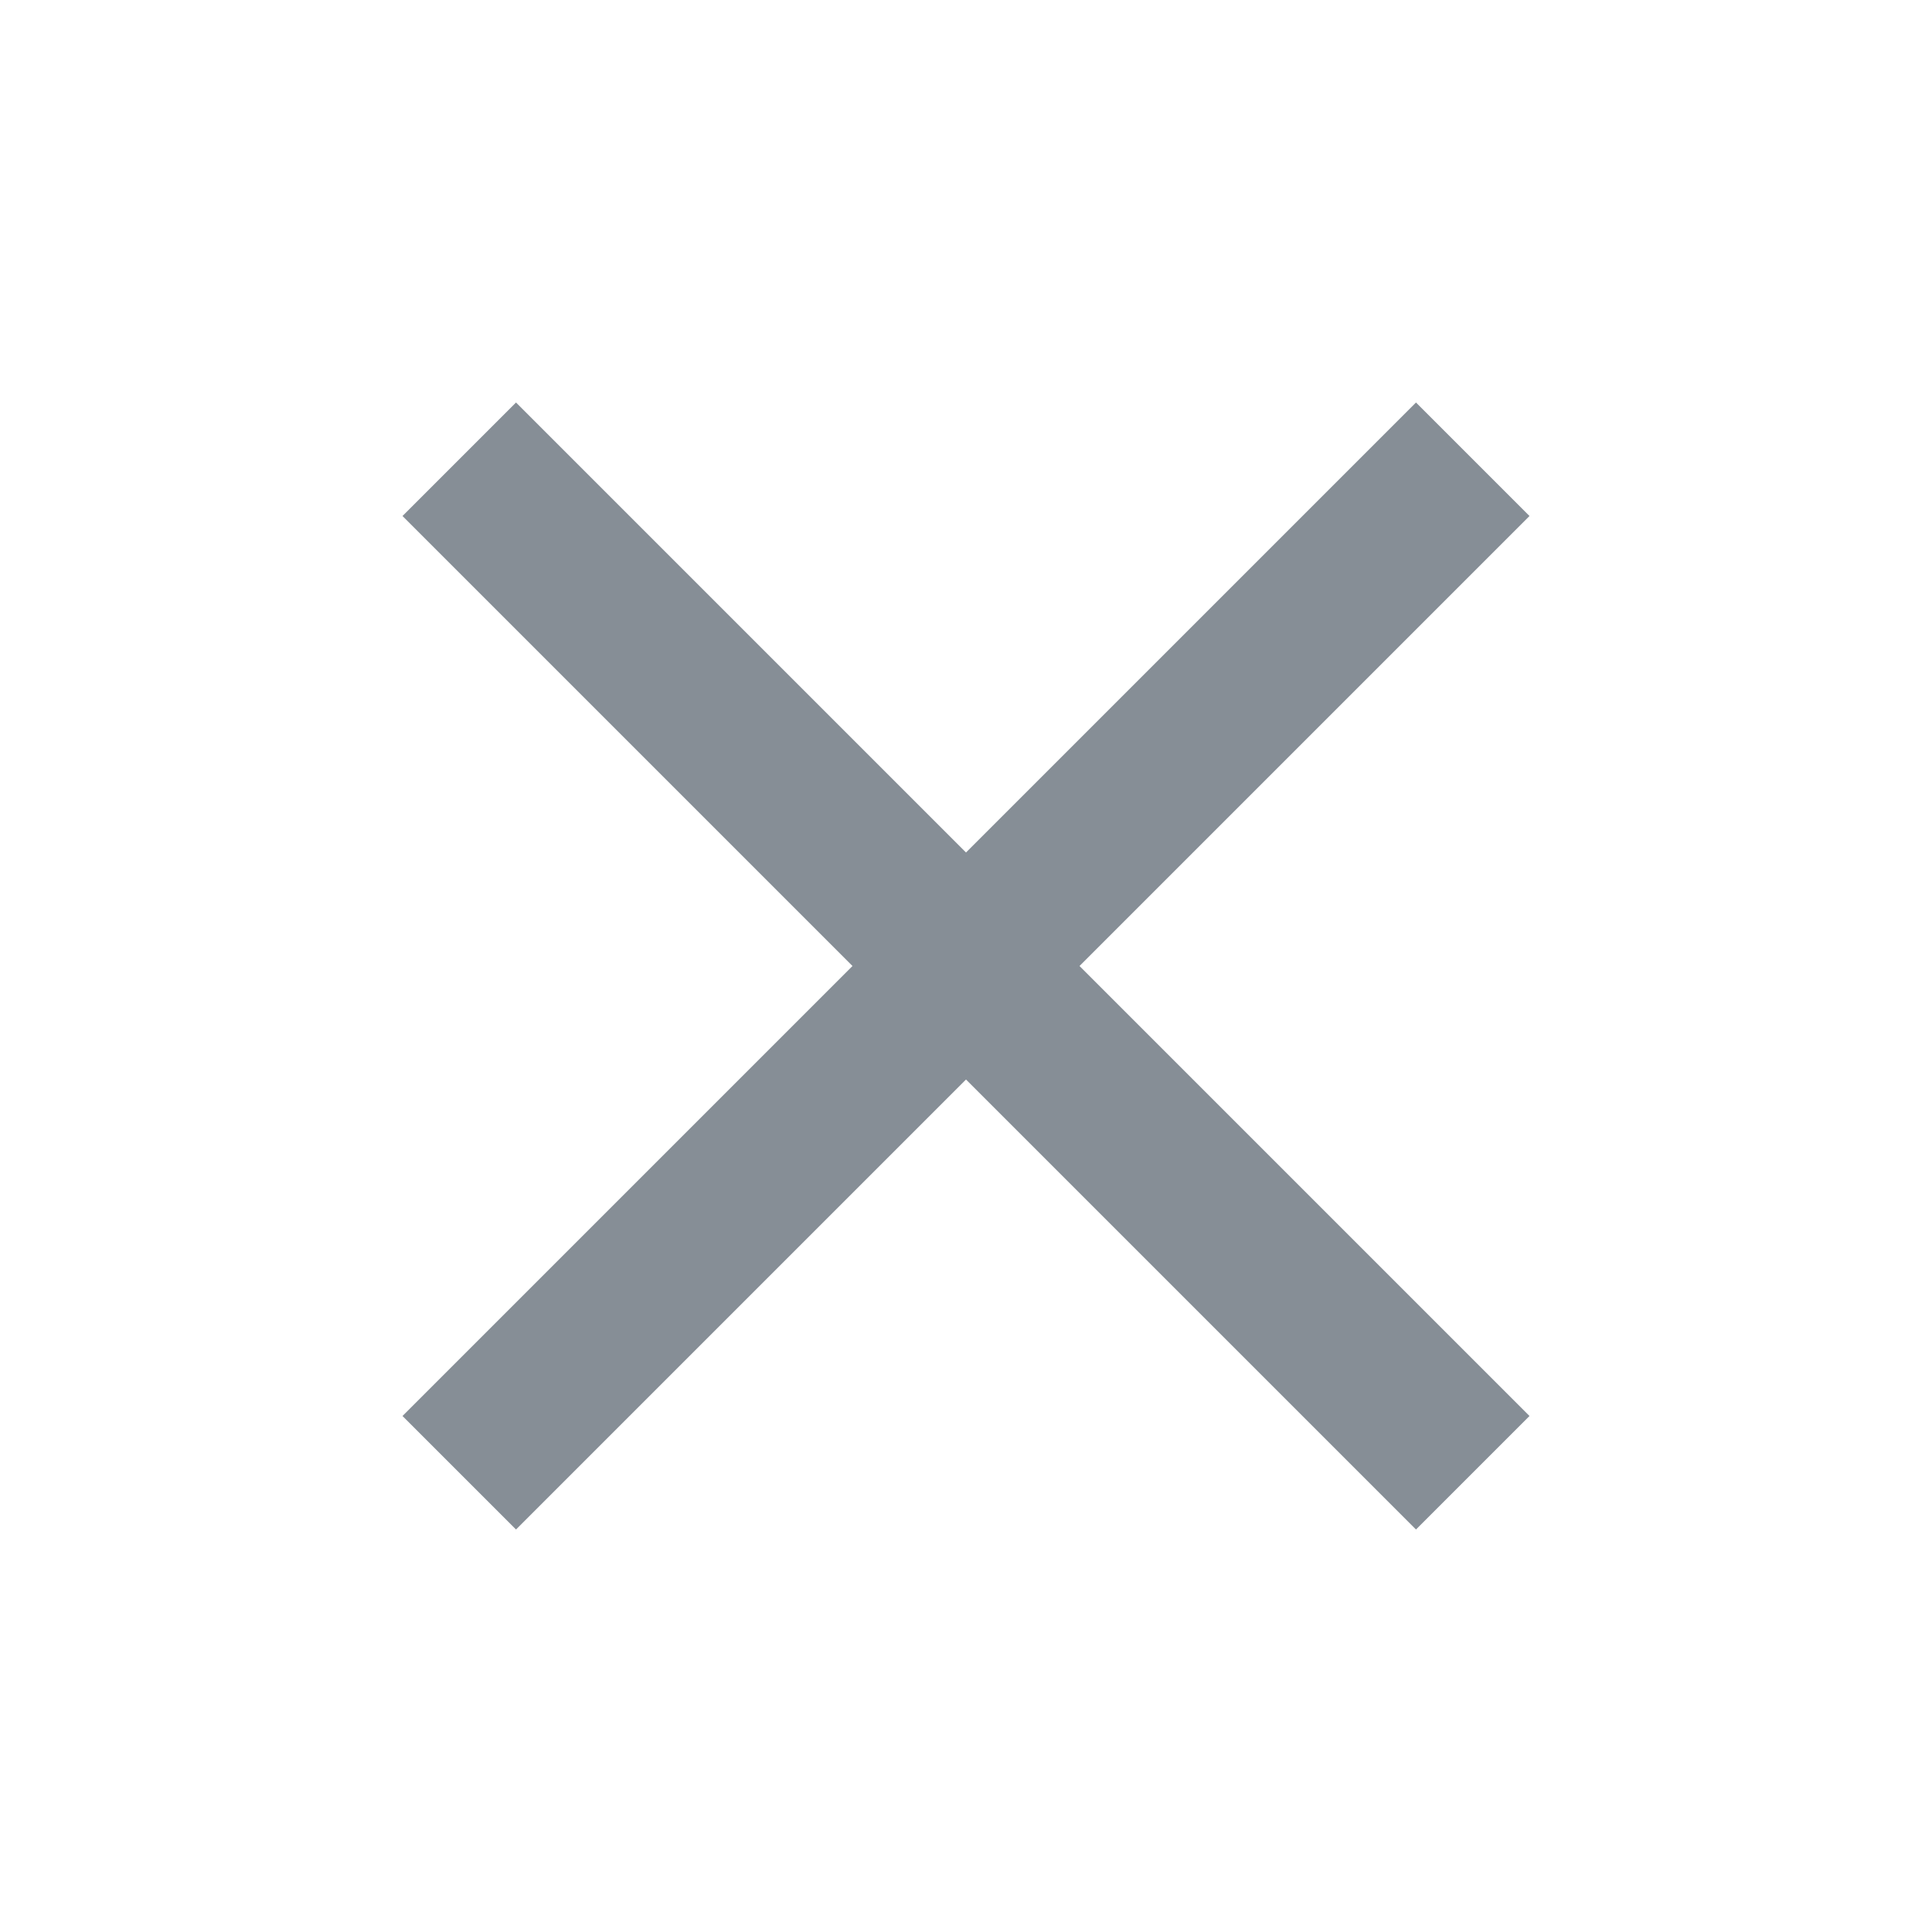
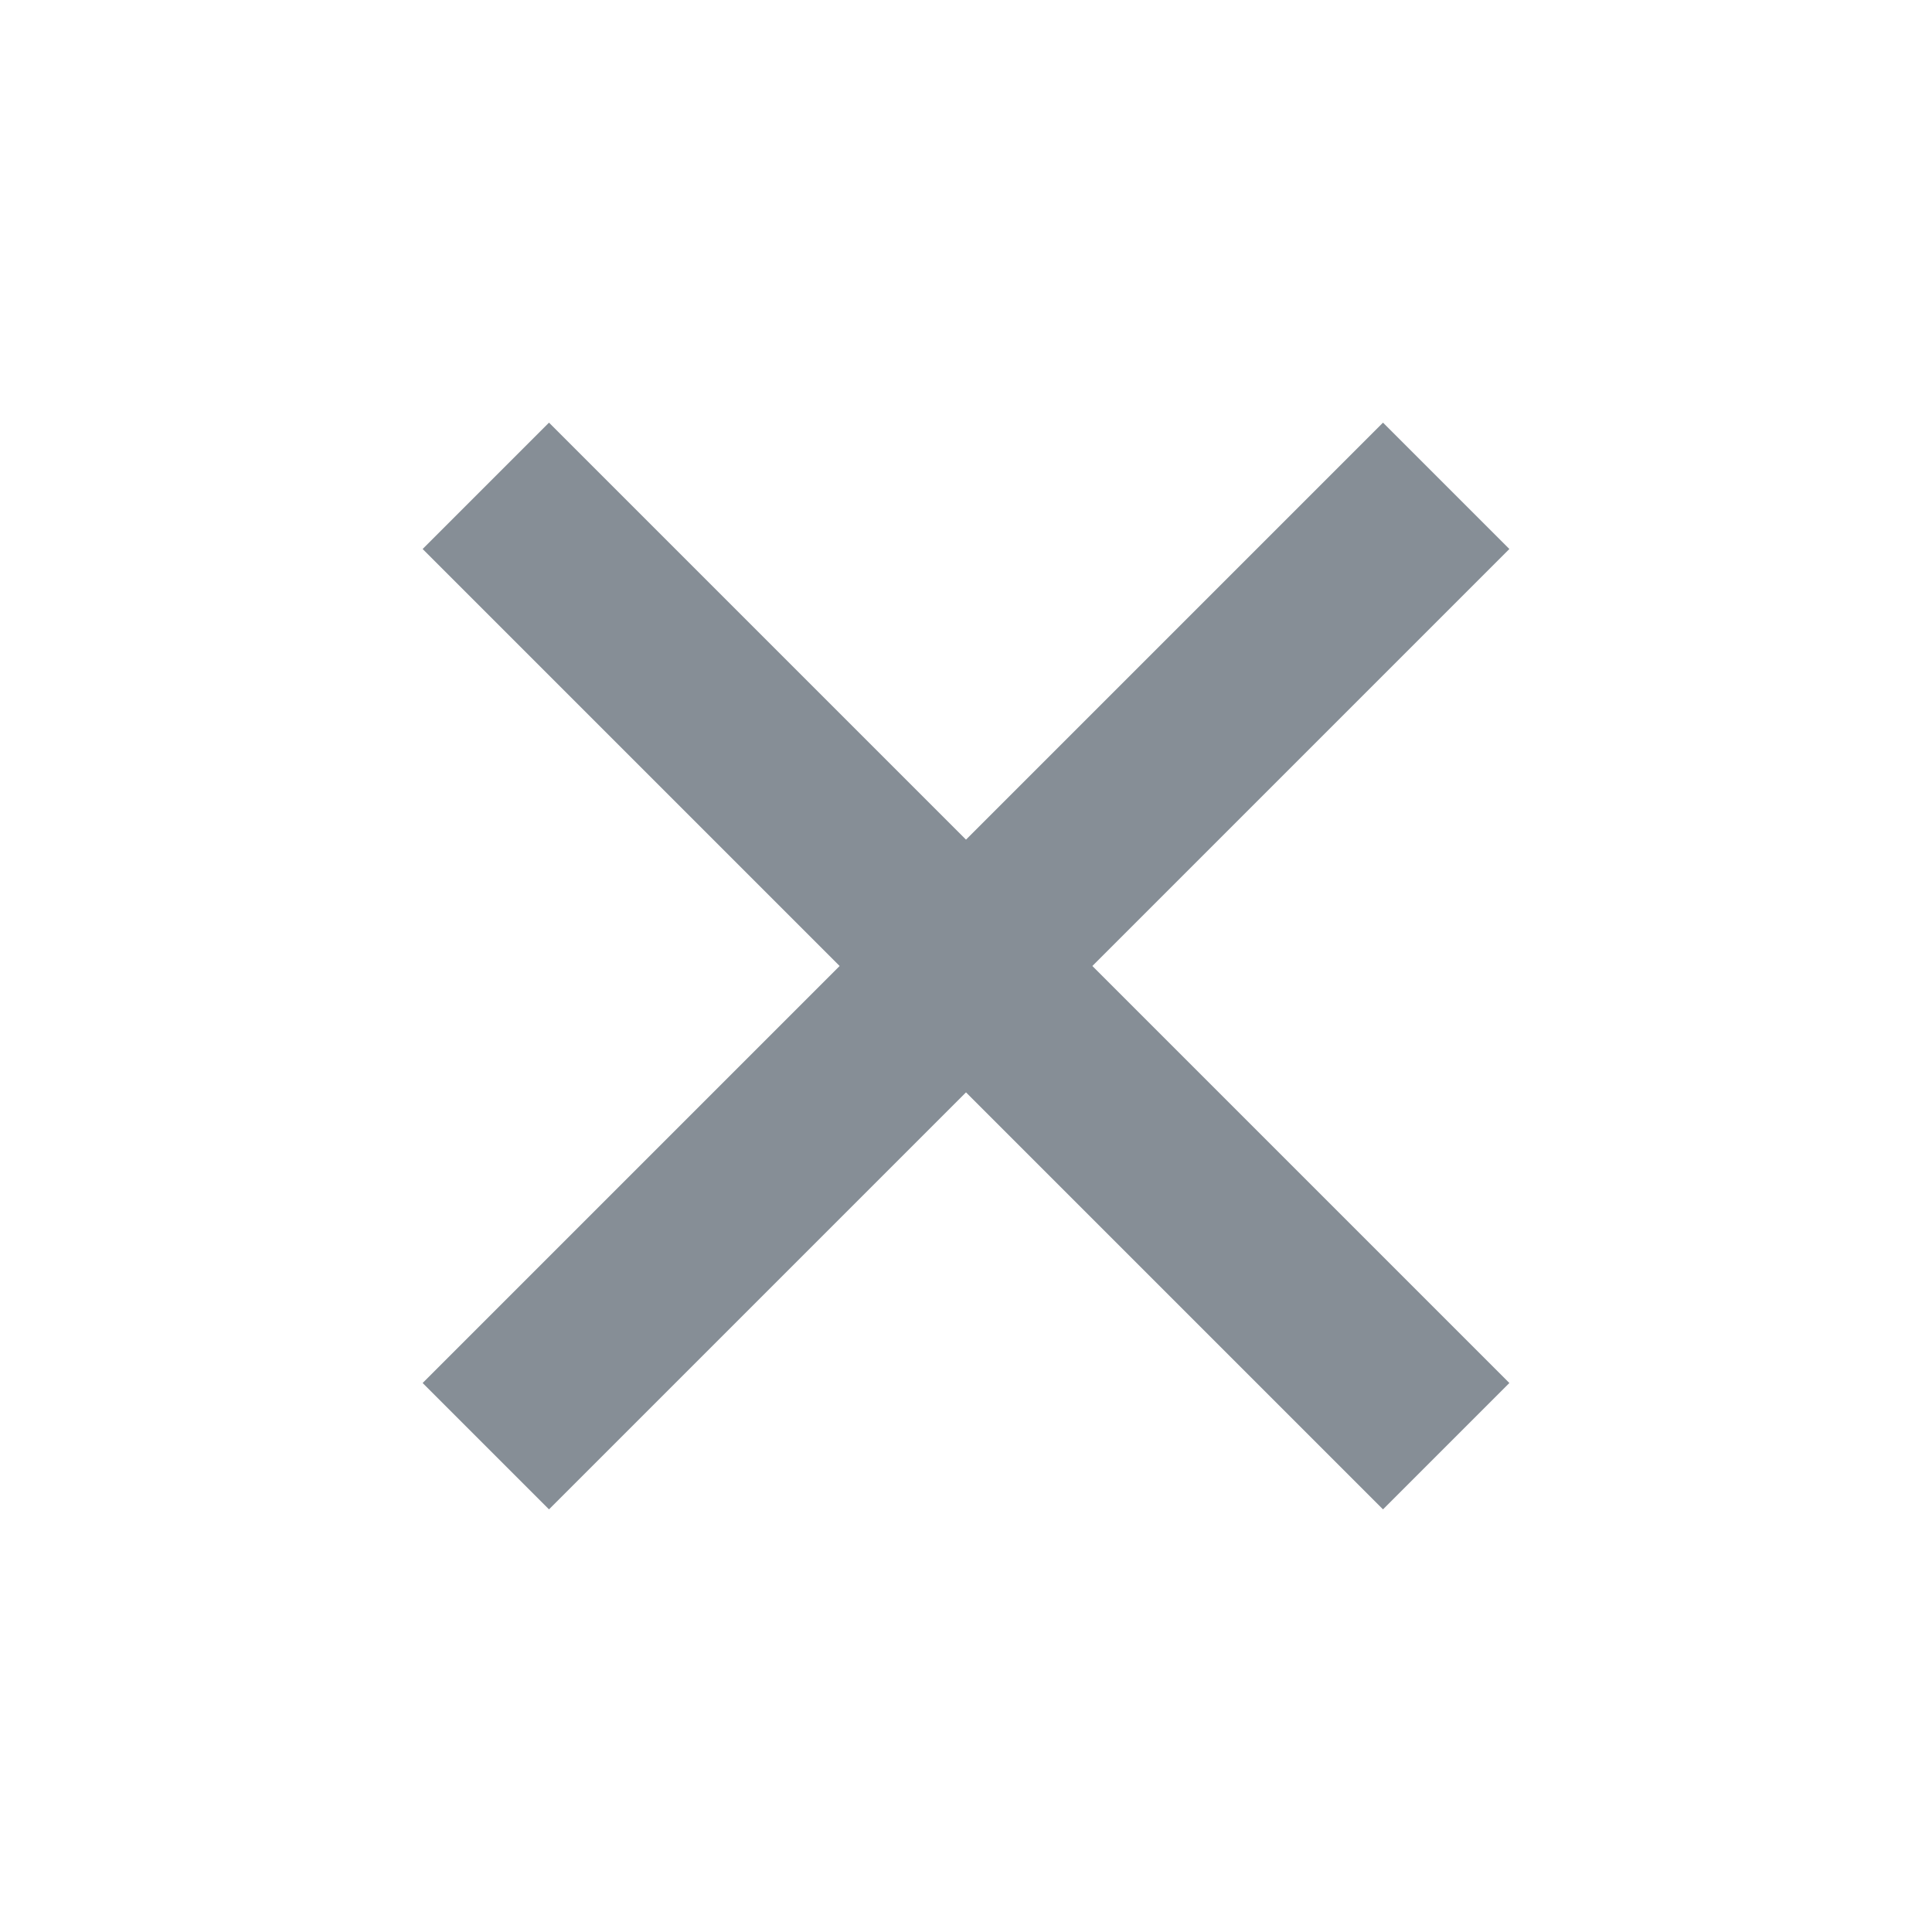
- <svg xmlns="http://www.w3.org/2000/svg" height="24px" viewBox="0 0 24 24" width="24px" fill="#868E96">
-   <path d="M0 0h24v24H0V0z" fill="none" />
-   <path d="M19 6.41L17.59 5 12 10.59 6.41 5 5 6.41 10.59 12 5 17.59 6.41 19 12 13.41 17.59 19 19 17.59 13.41 12 19 6.41z" />
+ <svg xmlns="http://www.w3.org/2000/svg" viewBox="0 0 512 512" fill="#868E96">
+   <path d="M400 145.49L366.51 112 256 222.51 145.49 112 112 145.49 222.51 256 112 366.51 145.49 400 256 289.49 366.51 400 400 366.51 289.49 256 400 145.49z" />
</svg>
